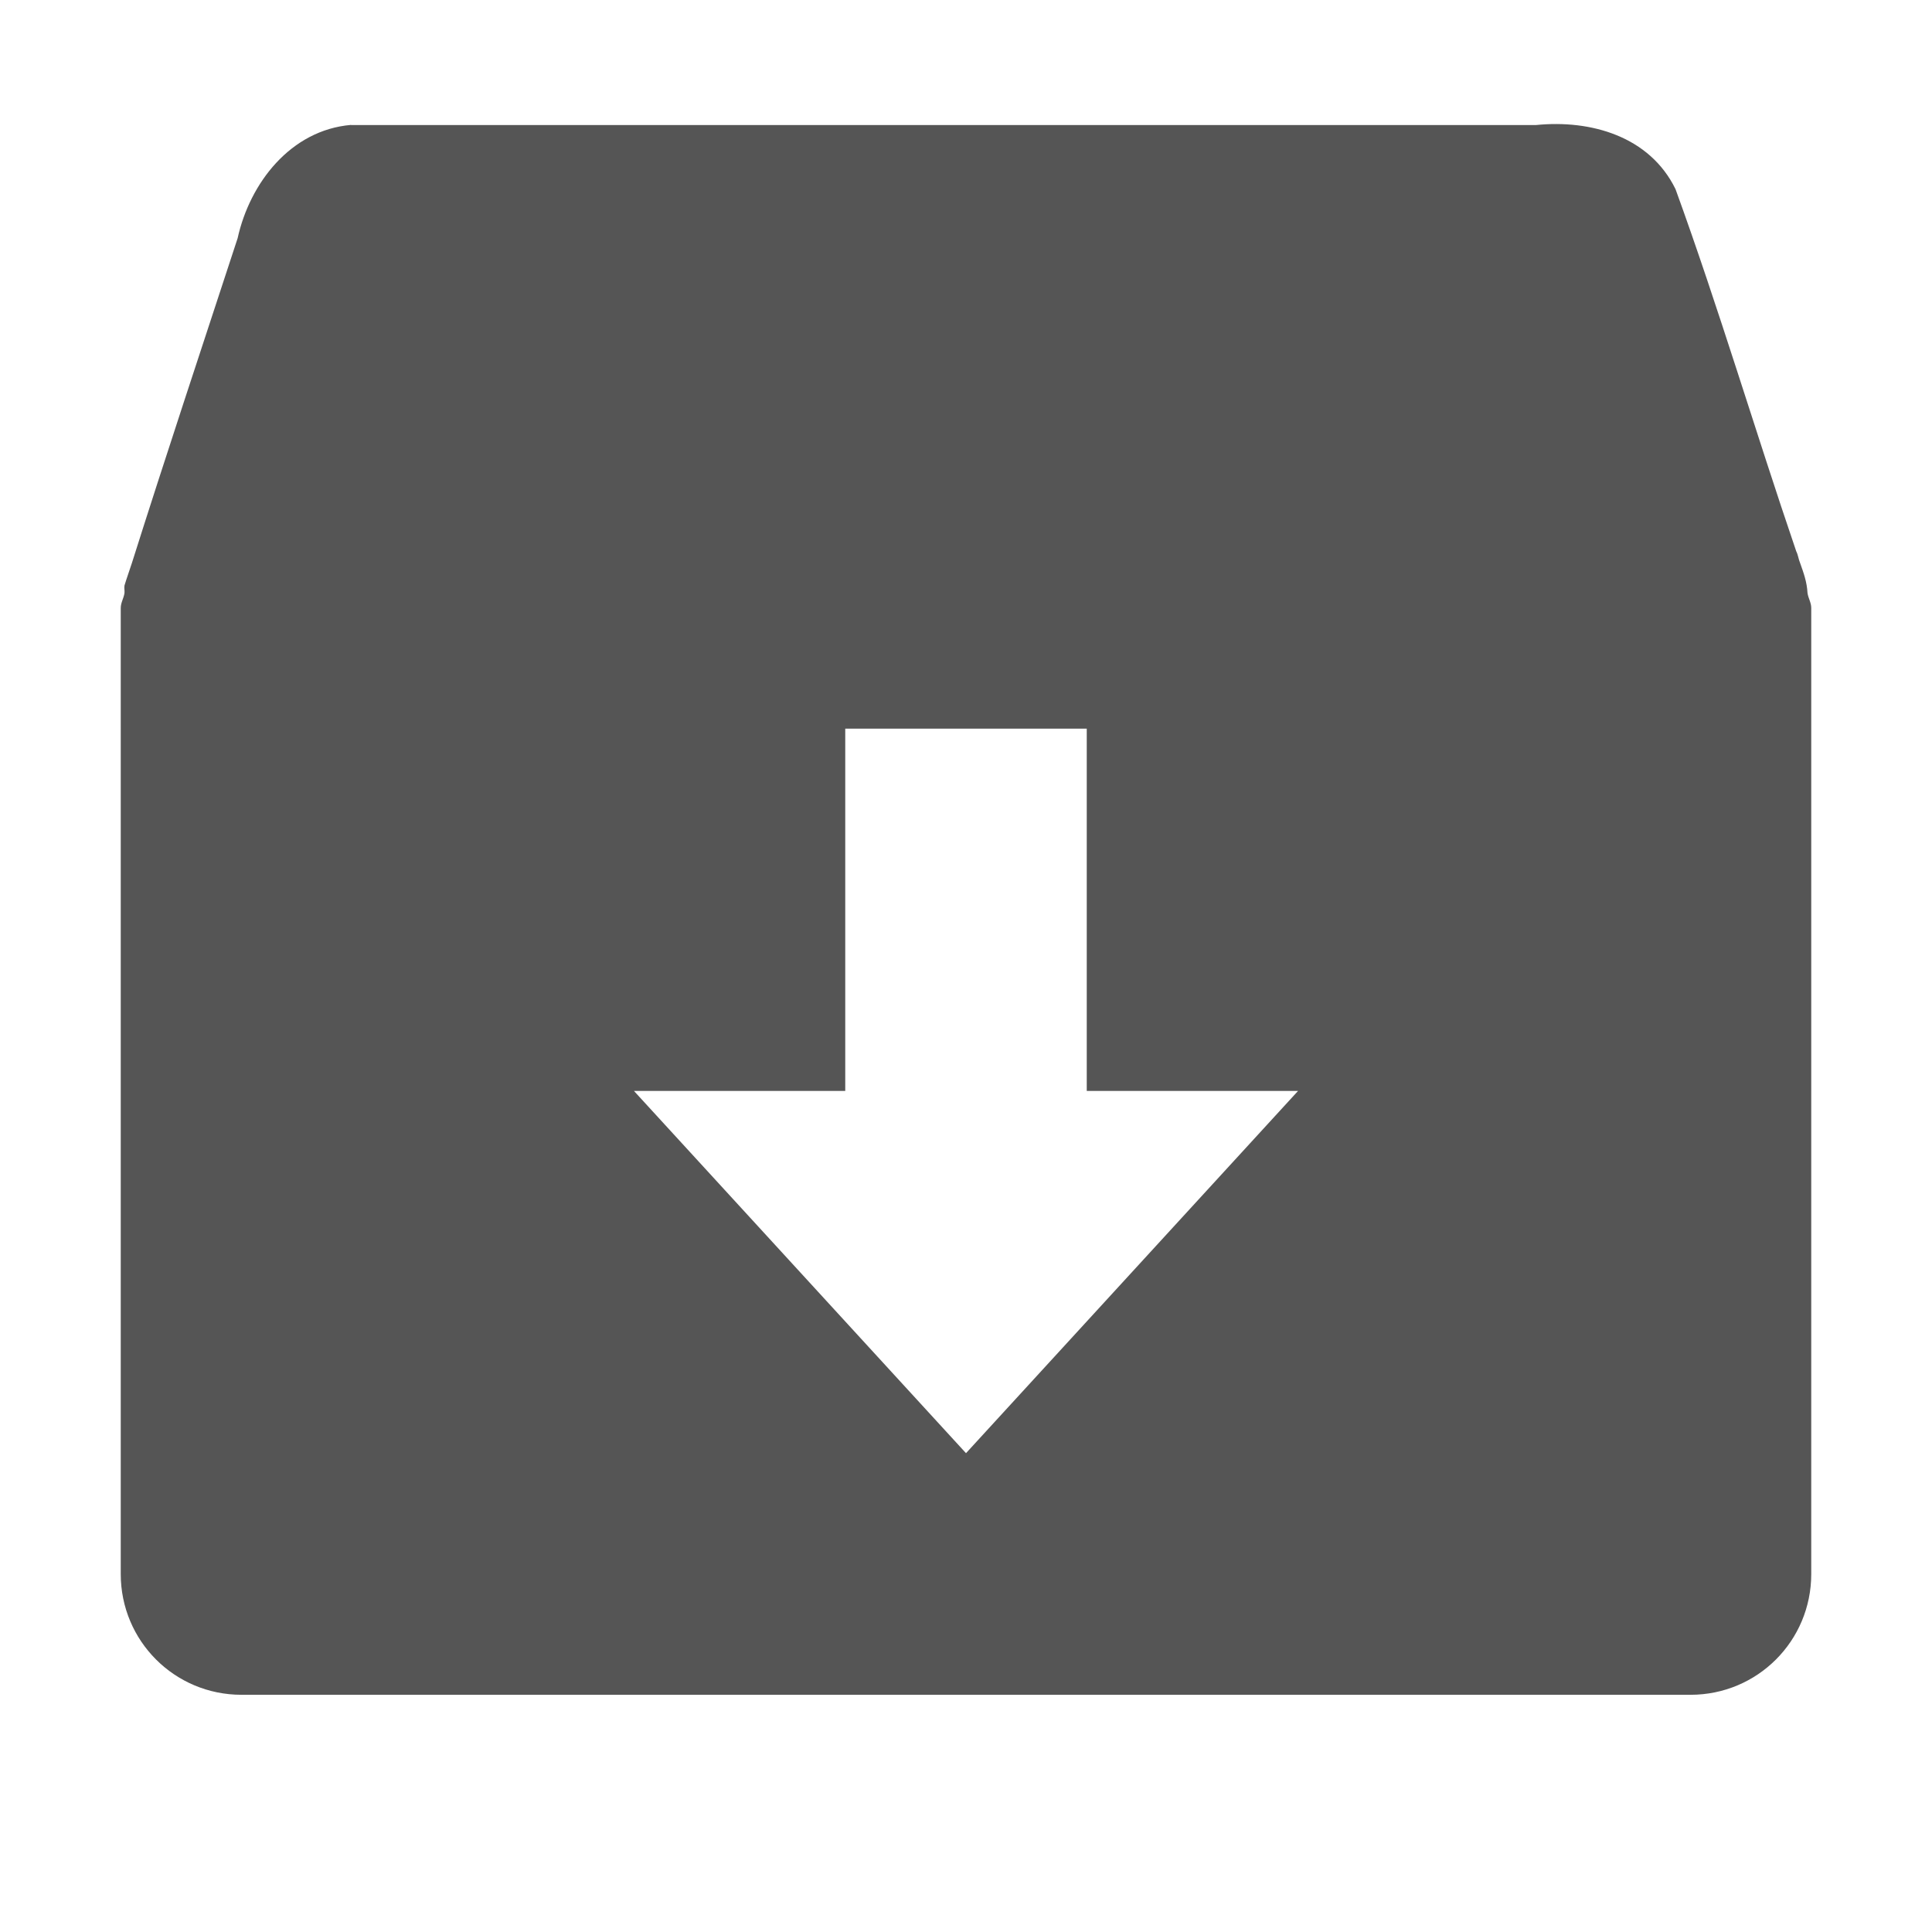
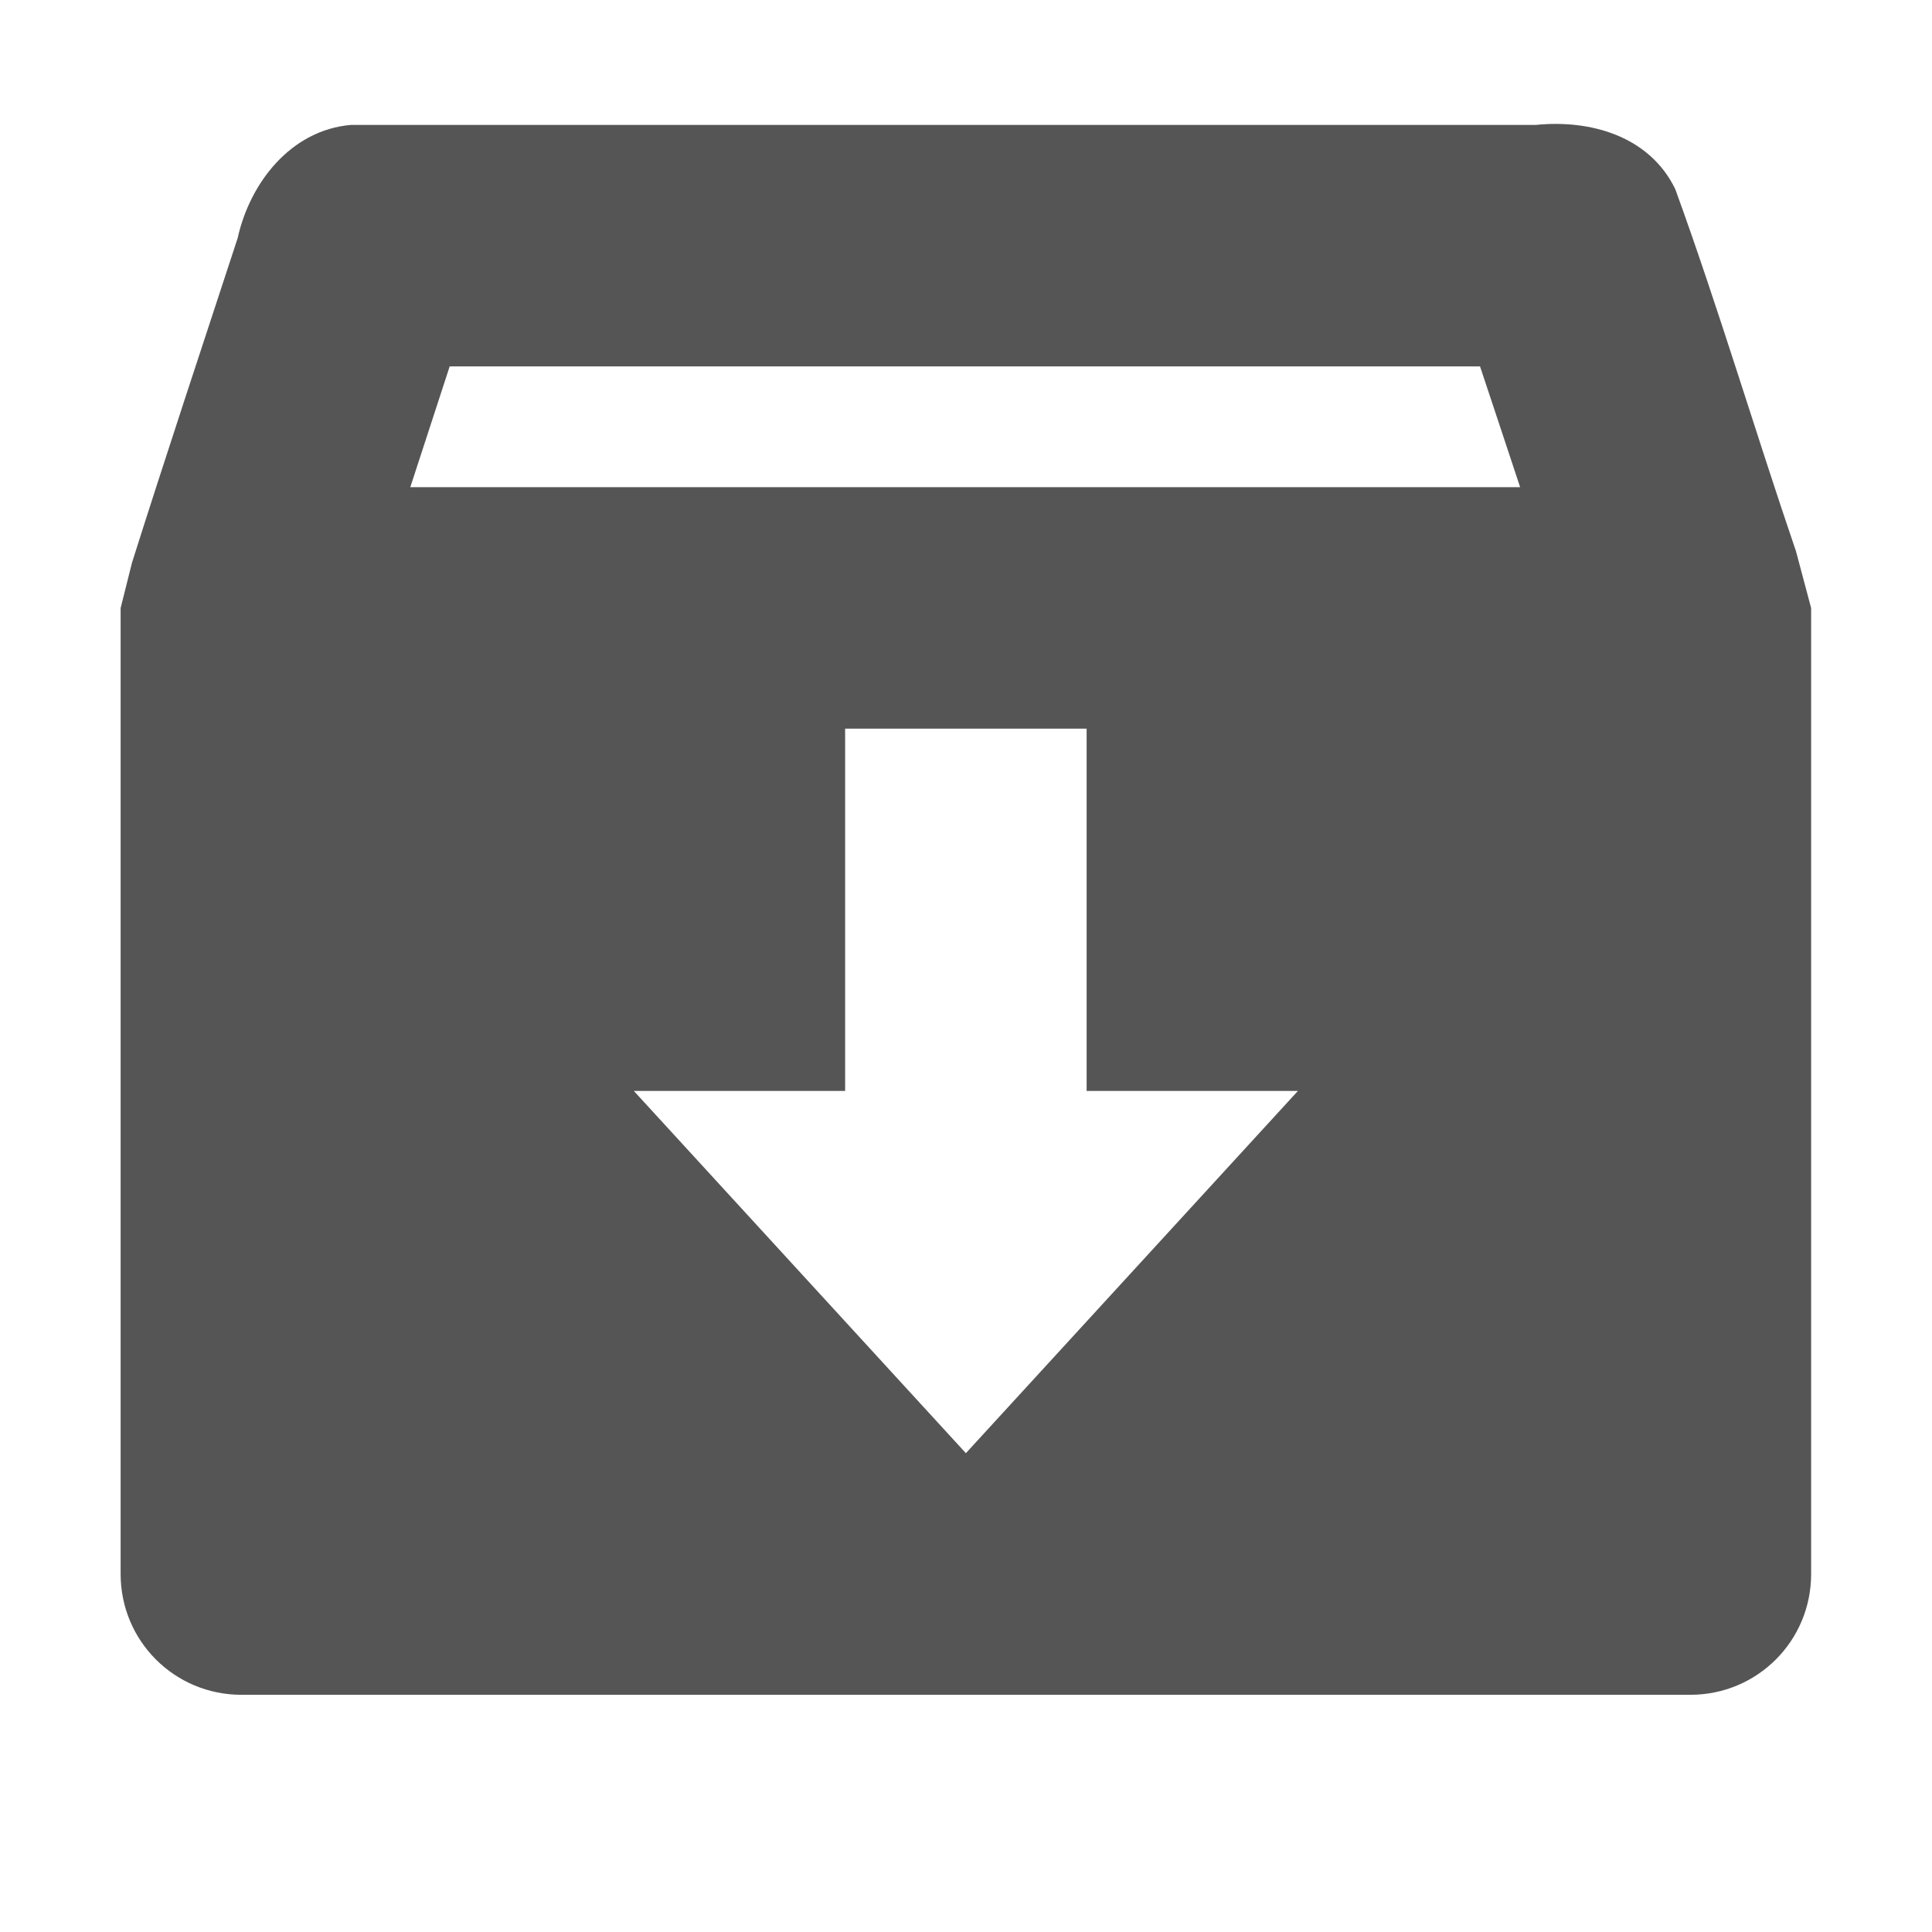
<svg xmlns="http://www.w3.org/2000/svg" xmlns:ns1="http://www.openswatchbook.org/uri/2009/osb" height="16" id="svg7384" style="enable-background:new" version="1.1" width="16">
  <defs id="defs7386">
    <linearGradient id="linearGradient5606" ns1:paint="solid">
      <stop id="stop5608" offset="0" style="stop-color:#000000;stop-opacity:1;" />
    </linearGradient>
-     <filter color-interpolation-filters="sRGB" id="filter7554">
+     <filter id="filter7554" style="color-interpolation-filters:sRGB">
      <feBlend id="feBlend7556" in2="BackgroundImage" mode="darken" />
    </filter>
  </defs>
-   <g id="layer9" style="display:inline" transform="translate(-488,-20.96545)" />
-   <g id="layer10" style="display:inline;filter:url(#filter7554)" transform="translate(-488,-20.96545)" />
-   <g id="layer1" style="display:inline" transform="translate(-246.9998,-637.9655)" />
-   <g id="layer14" style="display:inline" transform="translate(-488,-20.96545)" />
-   <g id="layer15" style="display:inline" transform="translate(-488,-20.96545)" />
-   <g id="g71291" style="display:inline" transform="translate(-488,-20.96545)" />
-   <g id="layer2" style="display:inline" transform="translate(-246.9998,-487.9654)" />
-   <g id="g6058" style="display:inline" transform="translate(-246.9998,-487.9654)" />
-   <g id="layer12" style="display:inline" transform="translate(-488,-20.96545)">
-     <path d="m 490.906,22 c -0.498,0.043 -0.837,0.48 -0.938,0.938 -0.292,0.892 -0.592,1.793 -0.875,2.688 -0.02,0.062 -0.043,0.125 -0.062,0.188 -0.004,0.024 0.002,0.039 0,0.062 -0.006,0.044 -0.031,0.079 -0.031,0.125 l -5e-5,8 c 0,0.554 0.446,1 1,1 l 12,0 c 0.554,0 1,-0.446 1,-1 l 5e-5,-8 c 0,-0.046 -0.025,-0.081 -0.031,-0.125 -0.005,-0.091 -0.031,-0.163 -0.062,-0.25 -0.013,-0.03 -0.016,-0.066 -0.031,-0.094 -0.338,-0.99 -0.643,-2.018 -1,-3 -0.214,-0.438 -0.702,-0.577 -1.156,-0.531 l -9.812,0 z m 4.094,5 2,0 0,3 1.75,0 -2.75,3 -2.75,-3 1.75,0 z" id="path5891" style="fill:#555555;fill-opacity:1;stroke:none" />
+   <g id="layer9" style="display:inline" transform="translate(-485,-20.96545)" />
+   <g id="layer10" style="display:inline;filter:url(#filter7554)" transform="translate(-485,-20.96545)" />
+   <g id="layer1" style="display:inline" transform="translate(-243.9998,-637.9655)" />
+   <g id="layer14" style="display:inline" transform="translate(-485,-20.96545)" />
+   <g id="layer15" style="display:inline" transform="translate(-485,-20.96545)" />
+   <g id="g71291" style="display:inline" transform="translate(-485,-20.96545)" />
+   <g id="layer2" style="display:inline" transform="translate(-243.9998,-487.9654)" />
+   <g id="g6058" style="display:inline" transform="translate(-243.9998,-487.9654)" />
+   <g id="layer12" style="display:inline" transform="translate(-485,-20.96545)">
+     <path d="m 487.906,22 c -0.498,0.043 -0.837,0.48 -0.938,0.938 -0.292,0.892 -0.592,1.793 -0.875,2.688 l -0.094,0.375 0,8 c 0,0.554 0.446,1 1,1 l 12,0 c 0.554,0 1,-0.446 1,-1 l 0,-8 -0.125,-0.469 c -0.338,-0.99 -0.643,-2.018 -1,-3 C 498.661,22.093 498.173,21.954 497.719,22 Z m 0.818,2 8.533,0 c 0.108,0.323 0.222,0.668 0.332,1 l -9.191,0 c 0.109,-0.334 0.216,-0.664 0.326,-1 z m 3.275,3 2,0 0,3 1.75,0 -2.75,3 -2.75,-3 1.75,0 z" id="path5891" style="fill:#555555;fill-opacity:1;stroke:none" />
  </g>
</svg>
